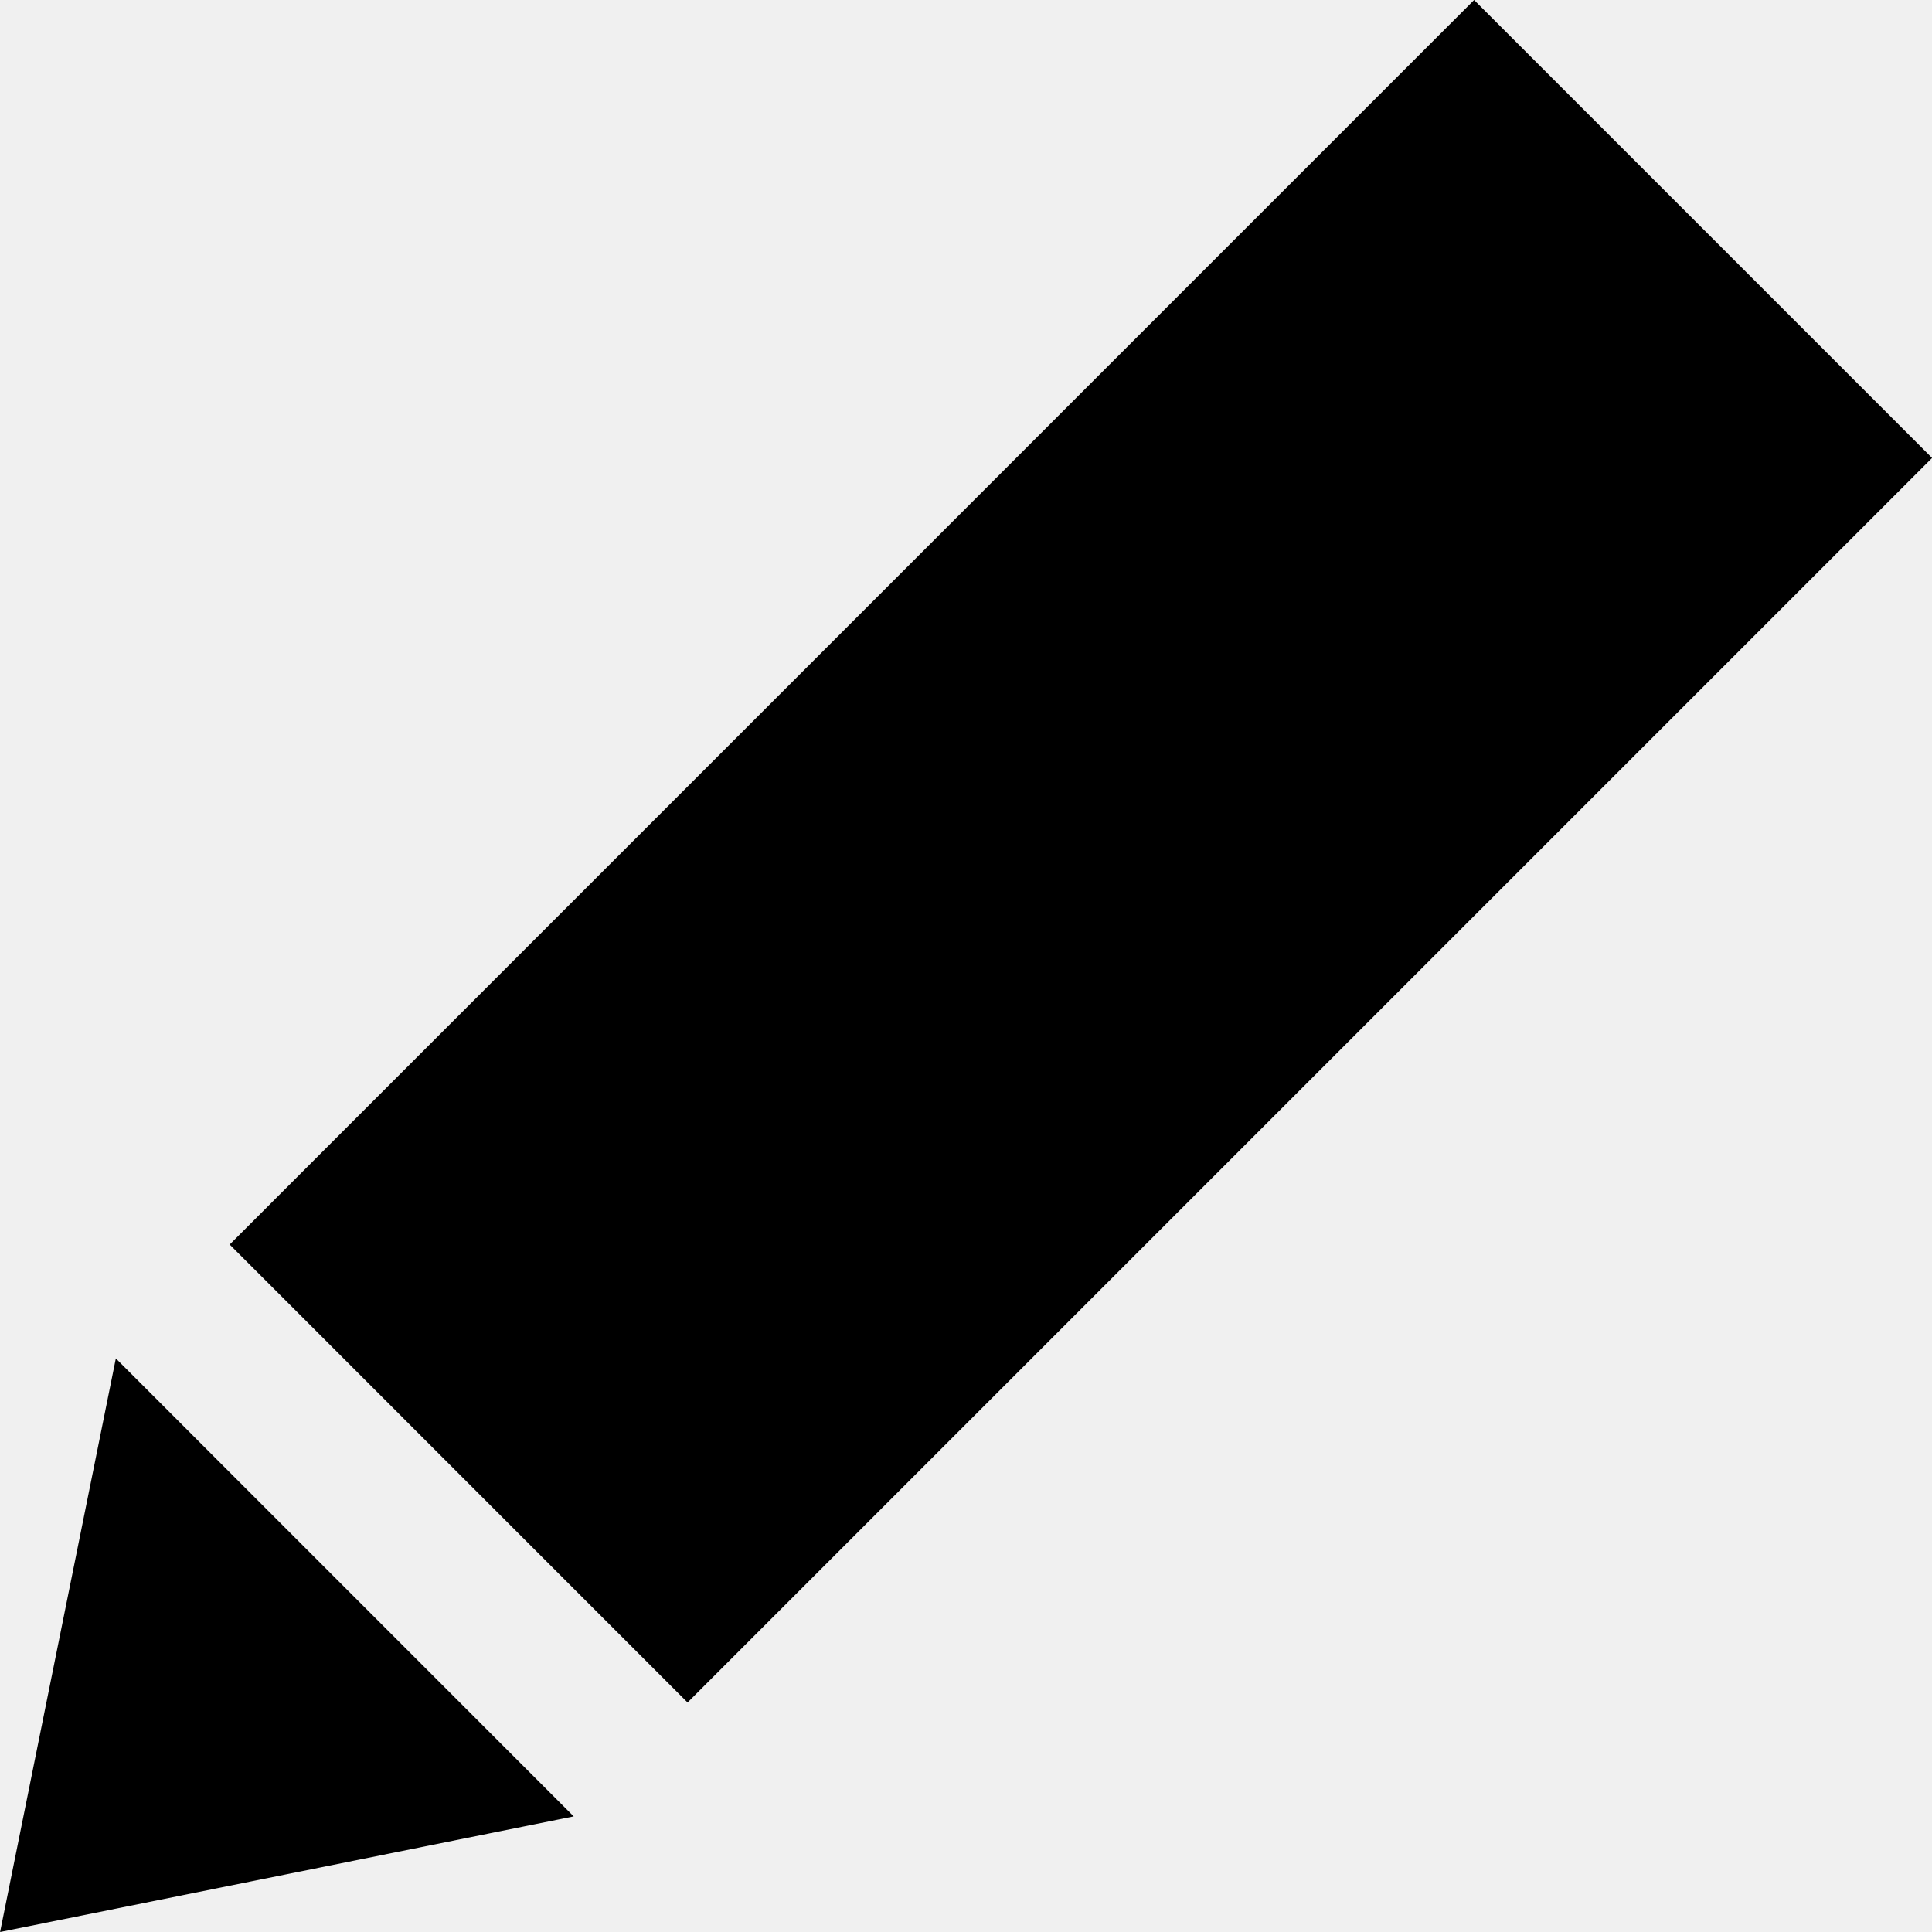
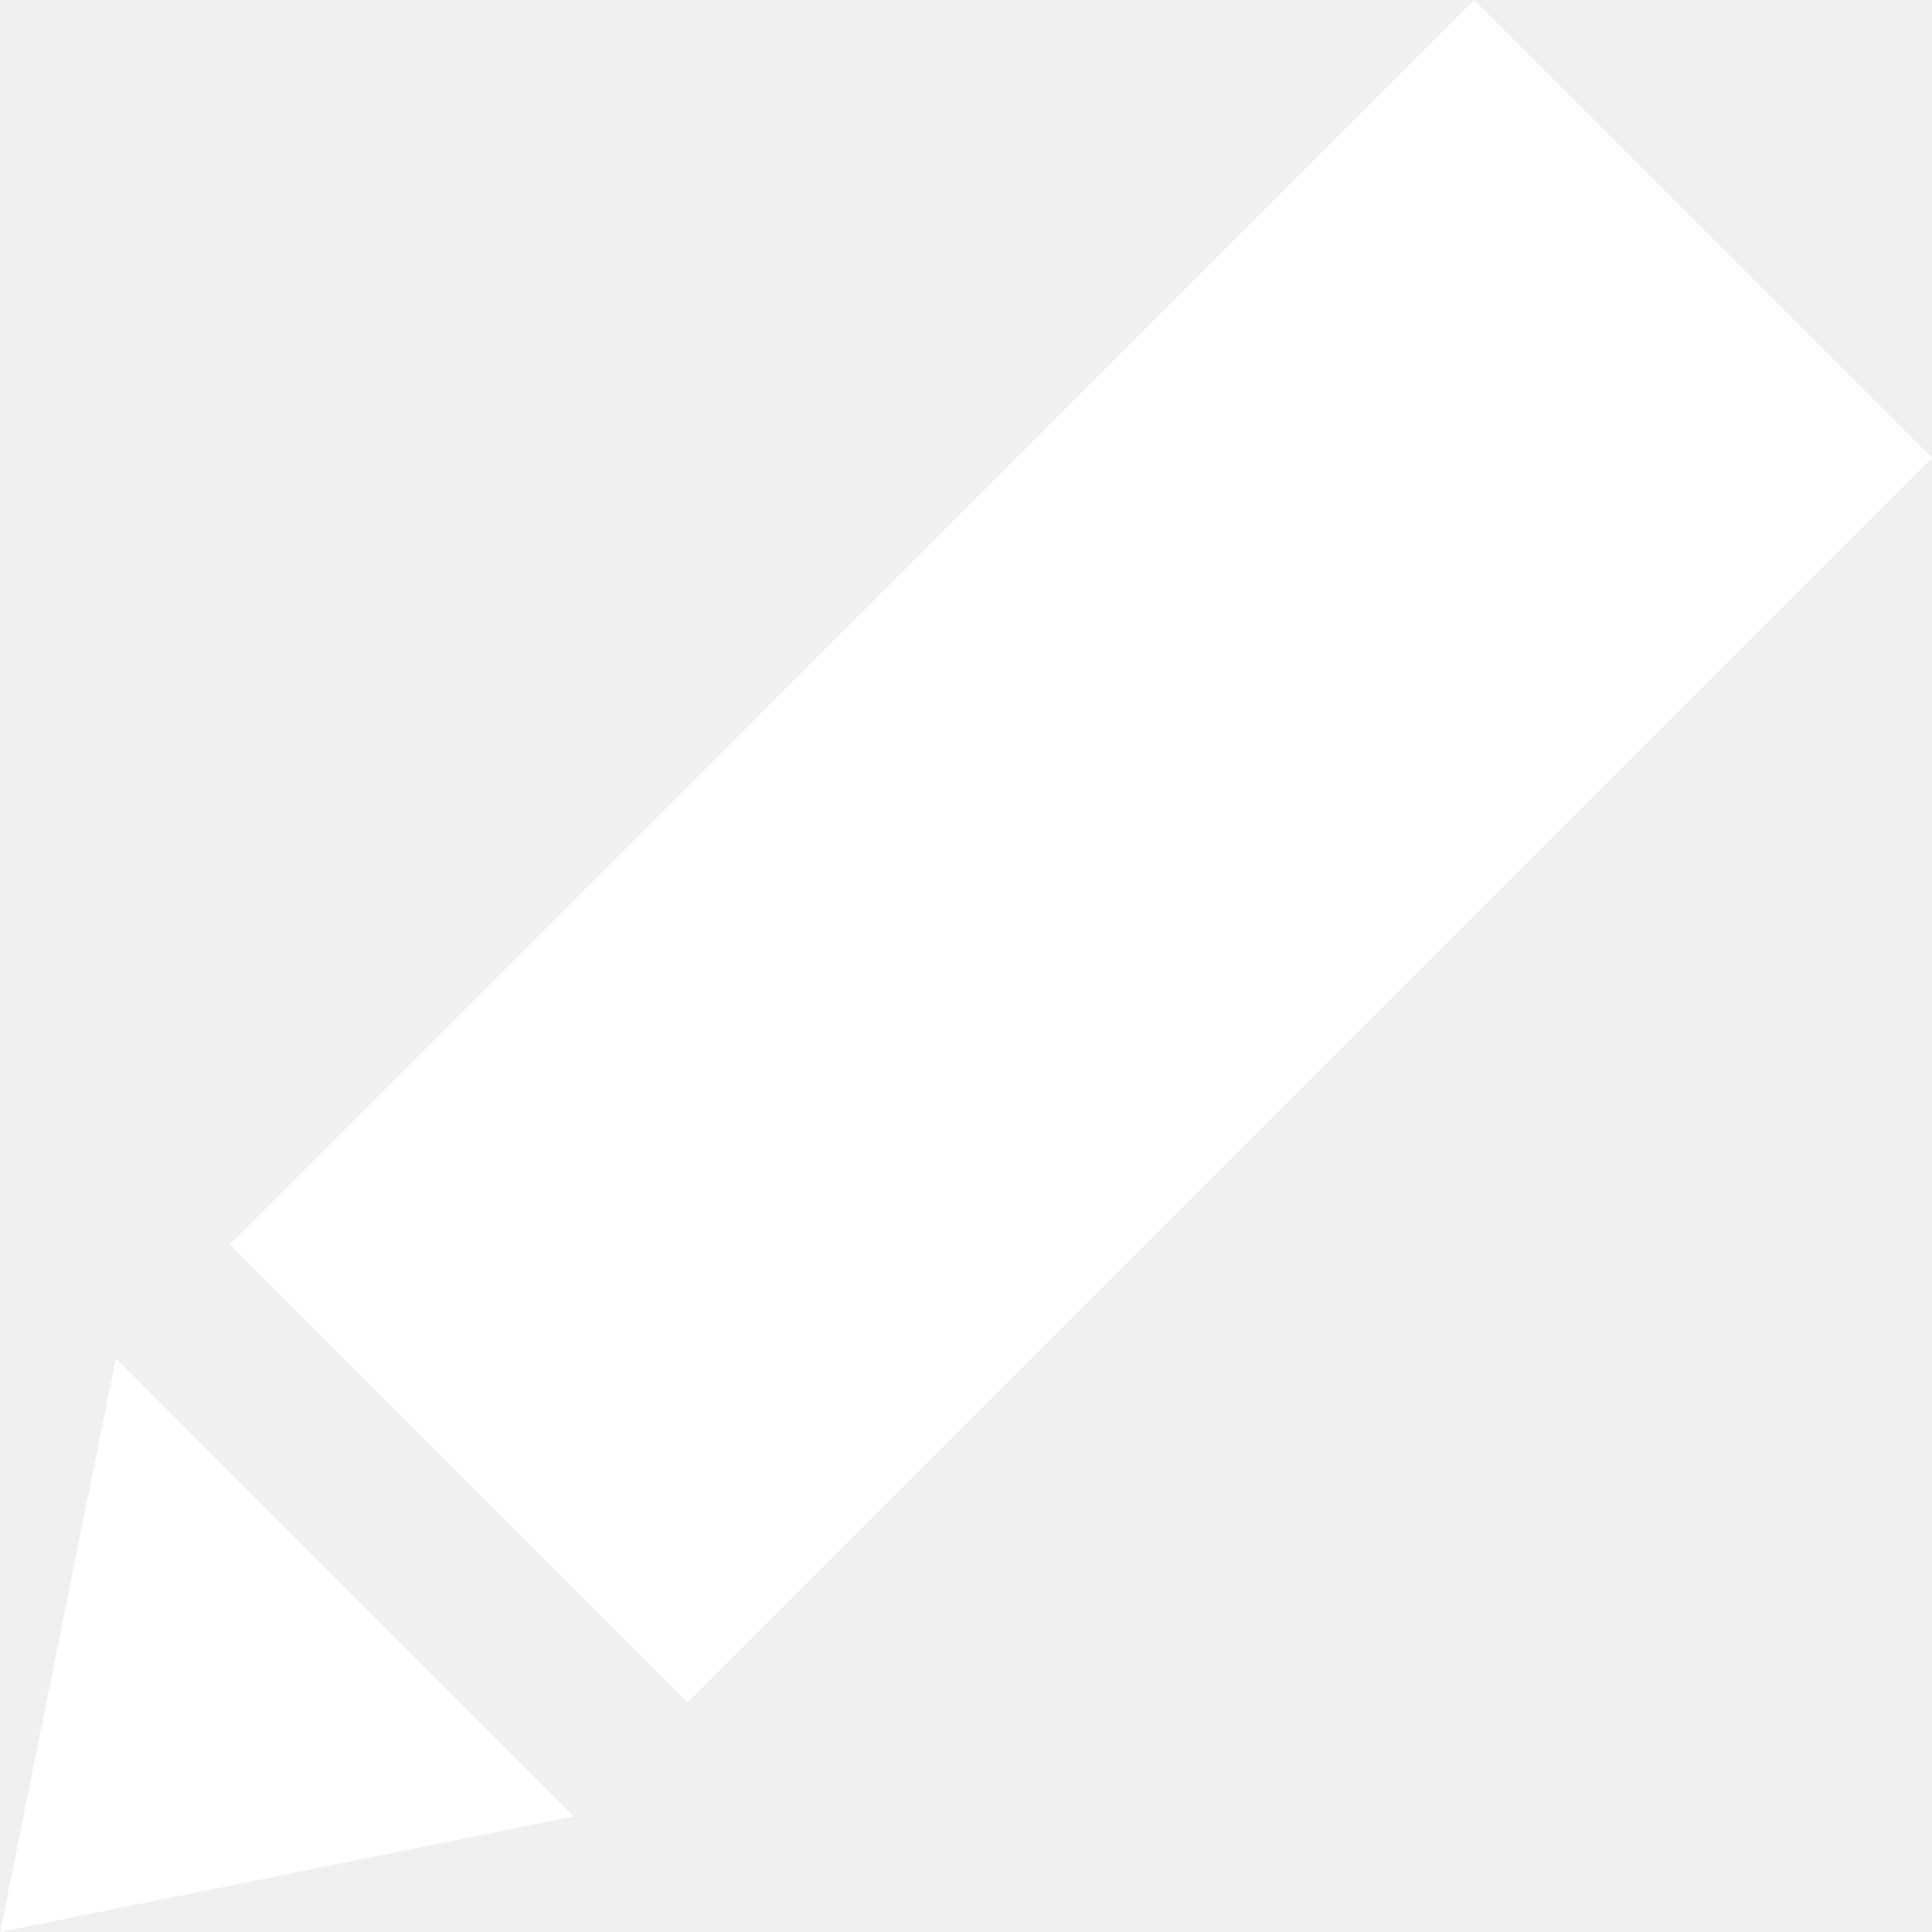
<svg xmlns="http://www.w3.org/2000/svg" width="24" height="24" viewBox="0 0 24 24">
-   <path d="M7.127 22.564l-7.126 1.436 1.438-7.125 5.688 5.689zm-4.274-7.104l5.688 5.689 15.46-15.46-5.689-5.689-15.459 15.46z" />
+   <path fill="#ffffff" d="M7.127 22.564l-7.126 1.436 1.438-7.125 5.688 5.689zm-4.274-7.104l5.688 5.689 15.46-15.46-5.689-5.689-15.459 15.46z" />
</svg>
